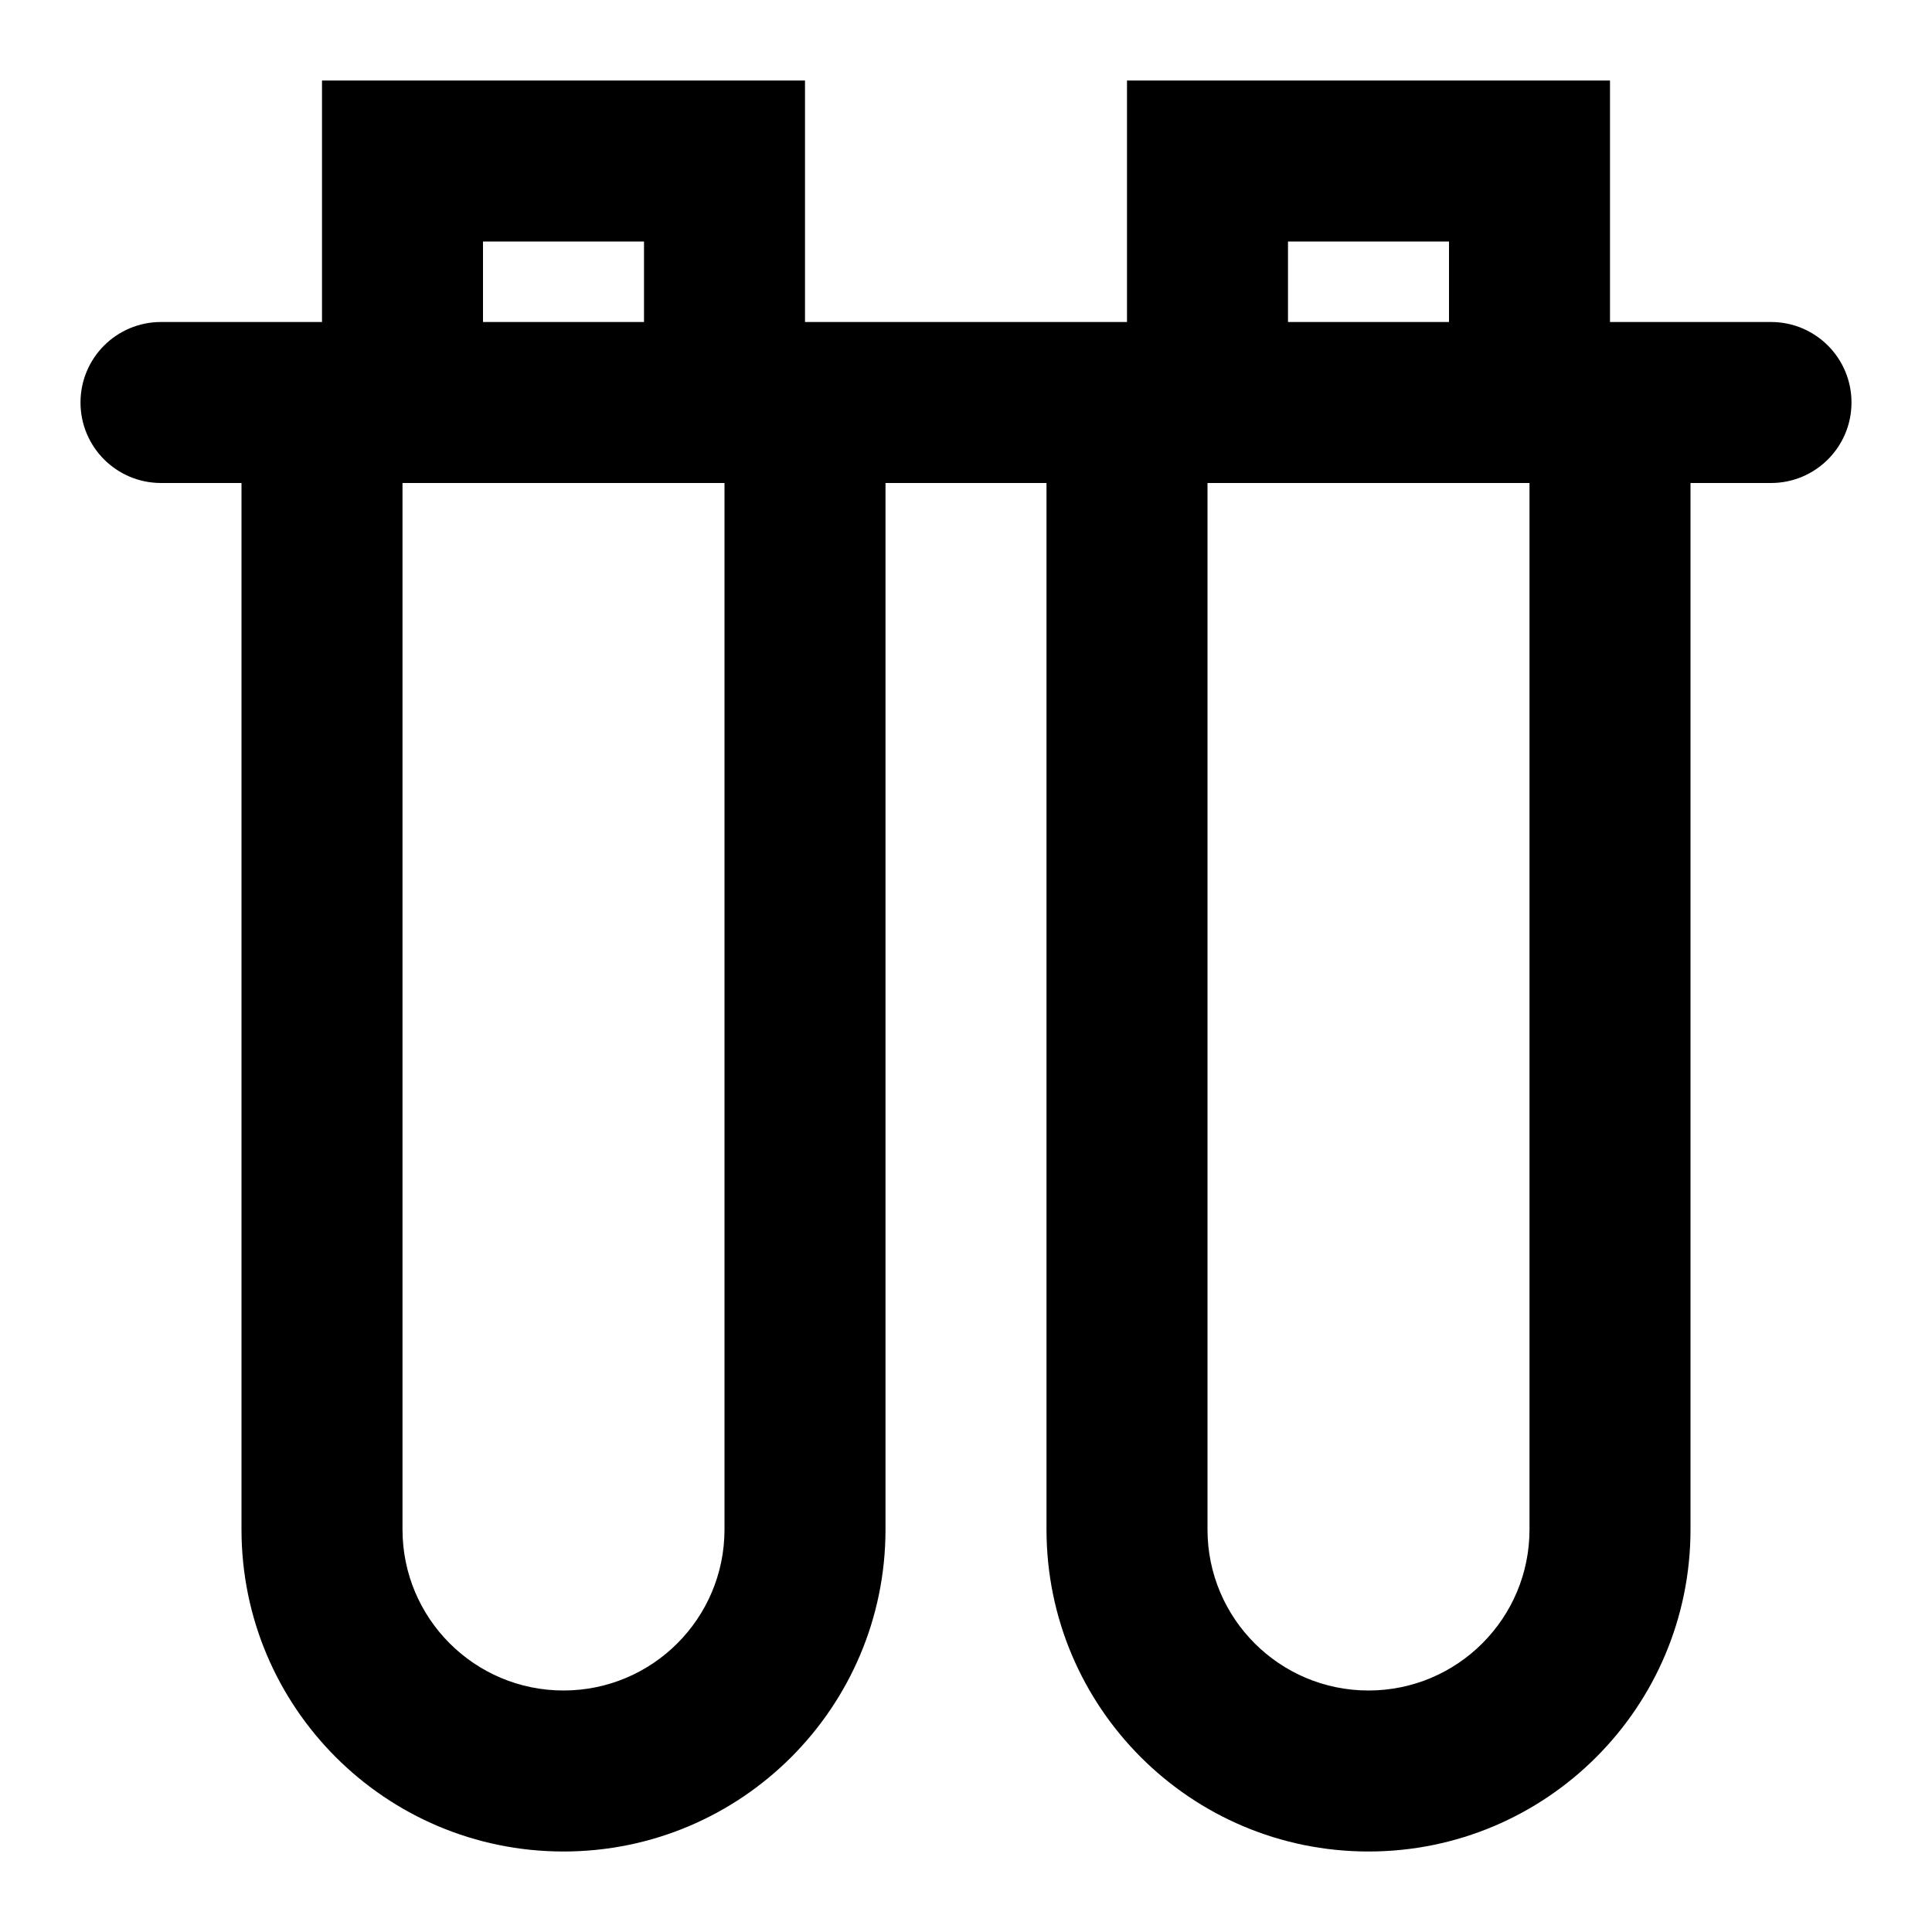
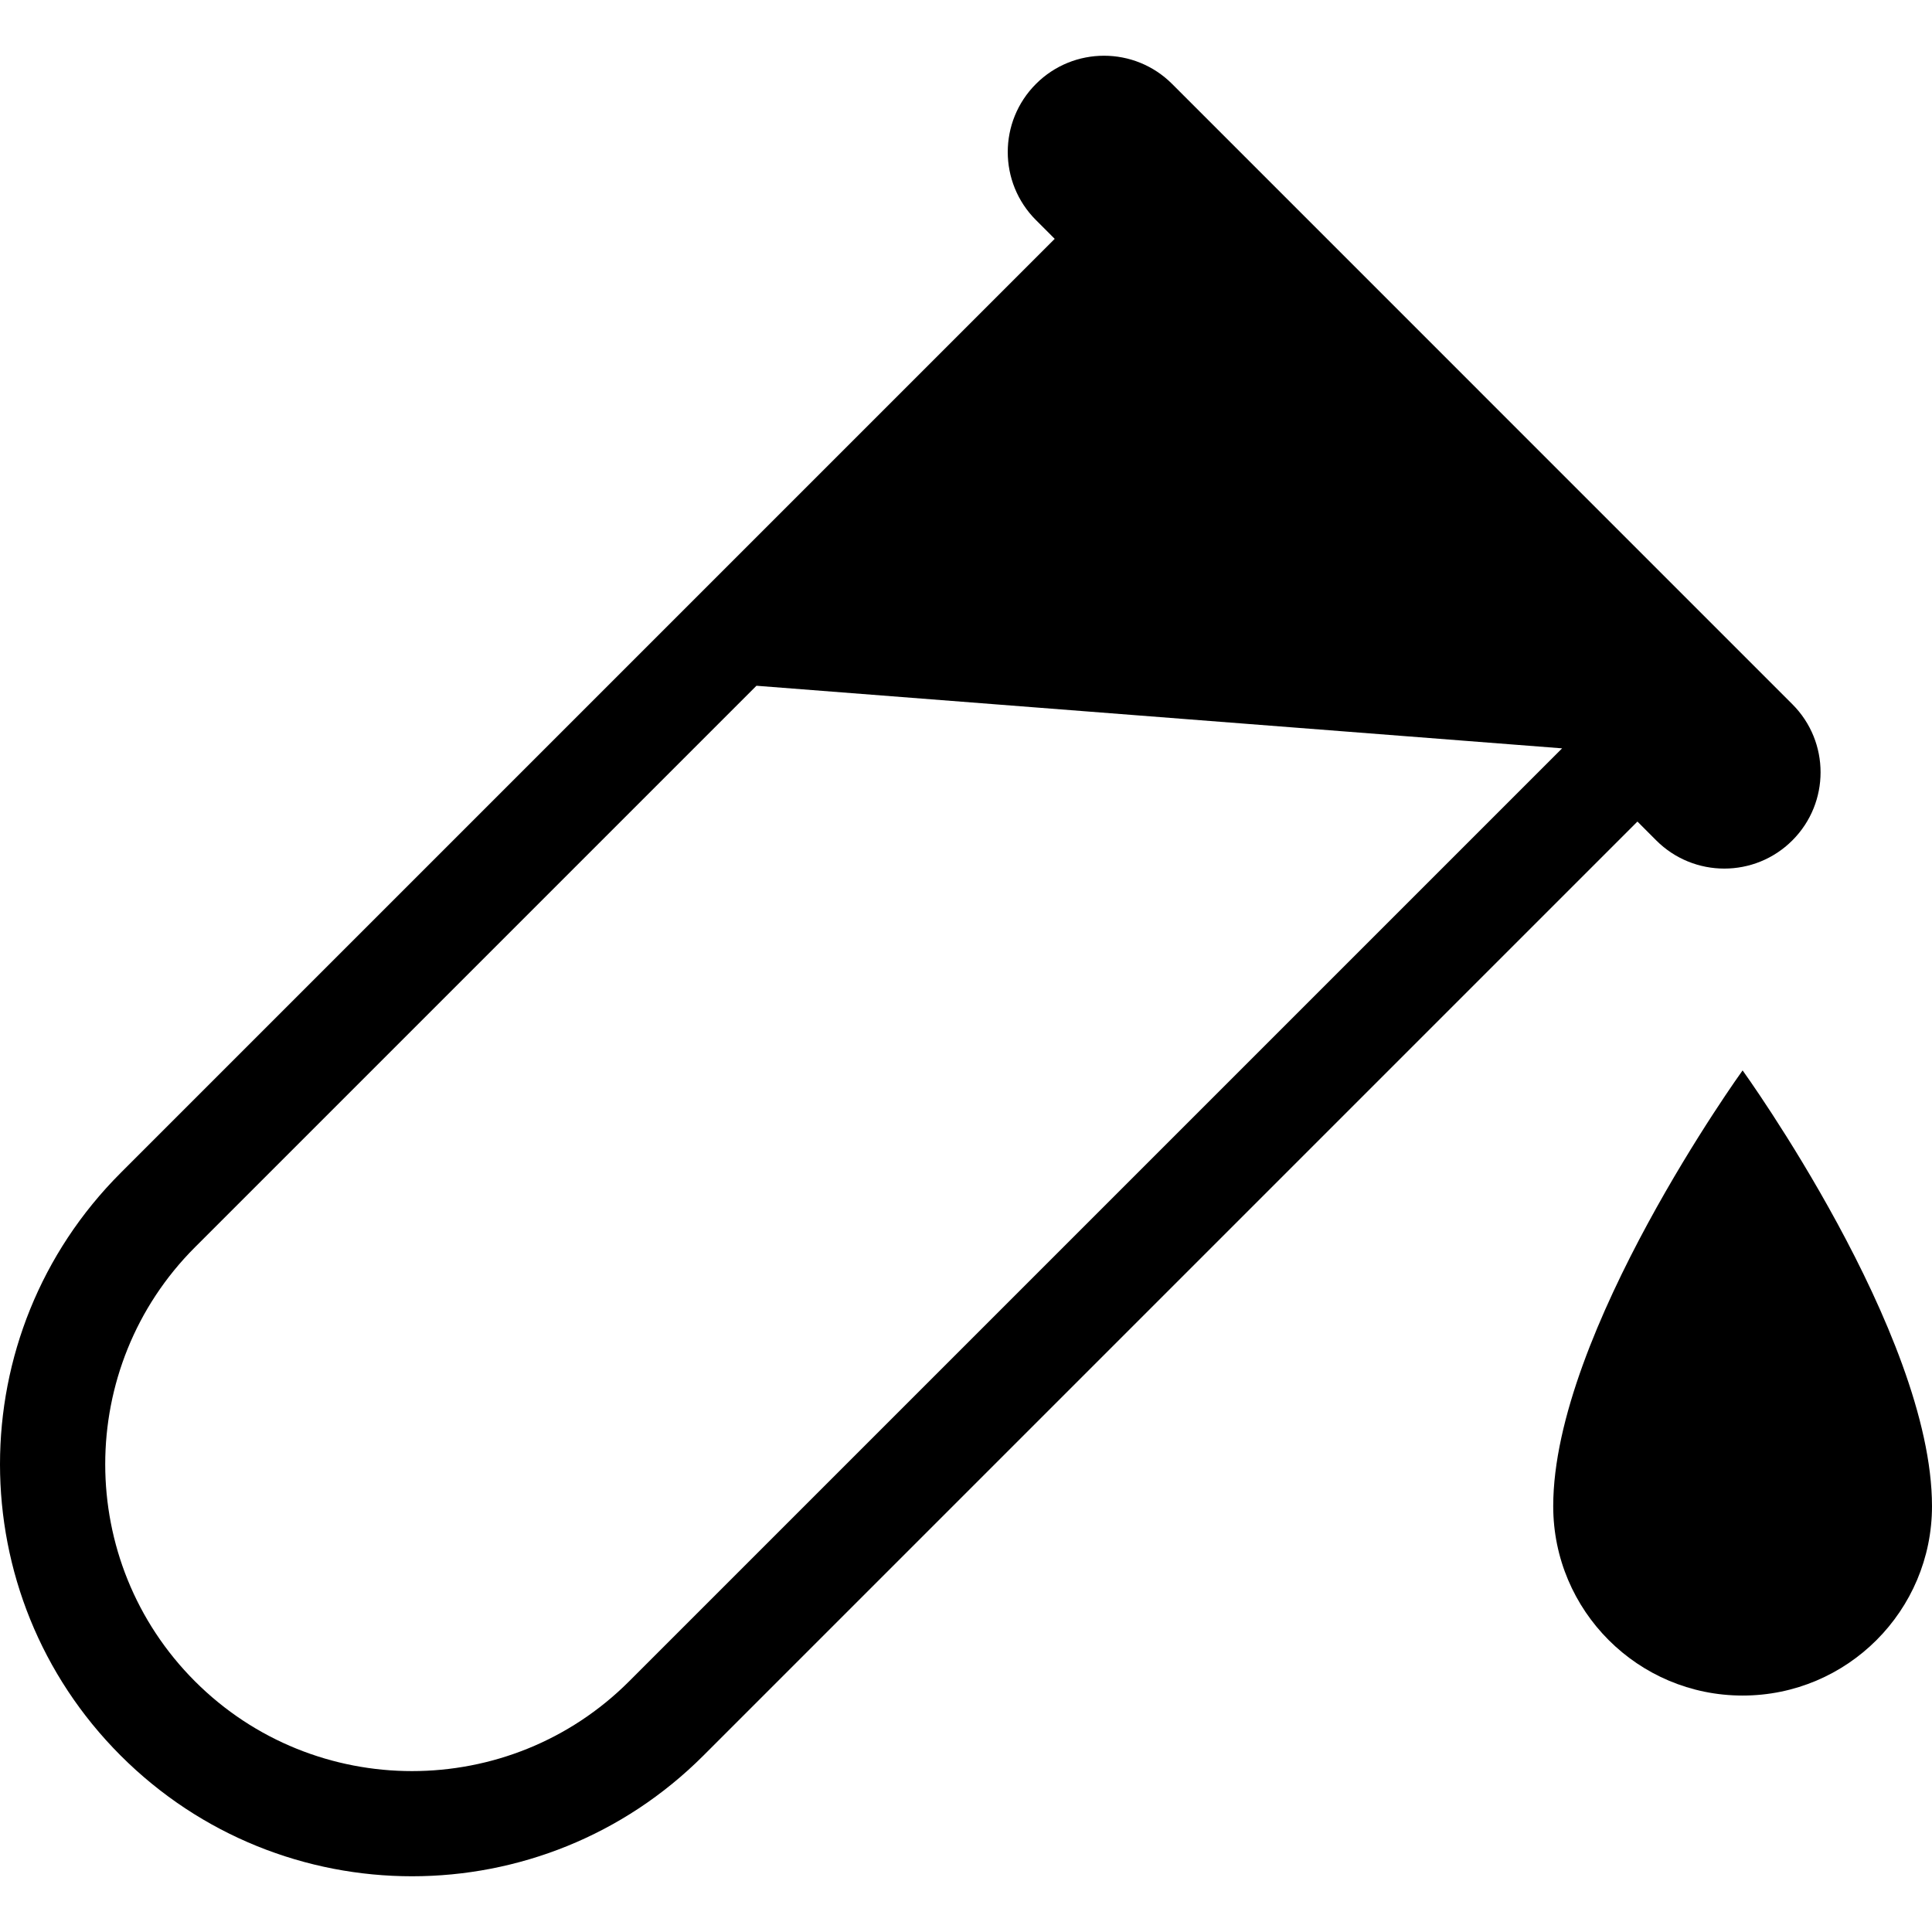
- <svg xmlns="http://www.w3.org/2000/svg" width="18" height="18" viewBox="0 0 48 48">
-   <g id="Layer_2" data-name="Layer 2">
-     <g id="invisible_box" data-name="invisible box">
-       <rect width="48" height="48" fill="none" />
-     </g>
-     <g id="Layer_7" data-name="Layer 7">
-       <path d="M44,8H40V2H28V8H20V2H8V8H4a2,2,0,0,0,0,4H6V38a8,8,0,0,0,16,0V12h4V38a8,8,0,0,0,16,0V12h2a2,2,0,0,0,0-4ZM36,6V8H32V6ZM16,6V8H12V6ZM14,42a4,4,0,0,1-4-4V12h8V38A4,4,0,0,1,14,42Zm20,0a4,4,0,0,1-4-4V12h8V38A4,4,0,0,1,34,42Z" />
+ <svg xmlns="http://www.w3.org/2000/svg" fill="#000000" width="19" height="19" version="1.1" id="Layer_1" viewBox="0 0 310.088 310.088" xml:space="preserve">
+   <g>
+     <g>
+       <path d="M265.825,134.882c6.036,6.036,15.821,6.036,21.852,0c6.036-6.036,6.036-15.821,0-21.852l-99.553-99.558    c-6.036-6.036-15.821-6.036-21.852,0c-6.036,6.036-6.036,15.821,0,21.852l3.011,3.011L19.369,188.248    c-25.825,25.825-25.825,67.702,0,93.527c25.825,25.825,67.702,25.825,93.527,0L262.81,131.861L265.825,134.882z M100.972,269.855    c-19.21,19.21-50.468,19.21-69.673,0.005c-19.21-19.21-19.215-50.468-0.005-69.678l90.117-90.117l129.311,10.045L100.972,269.855z    " />
+       <path d="M279.69,171.802c0,0-30.397,42.112-30.397,69.939c0,16.788,13.609,30.397,30.397,30.397    c16.788,0,30.397-13.609,30.397-30.397C310.088,213.914,279.69,171.802,279.69,171.802z" />
    </g>
  </g>
</svg>
